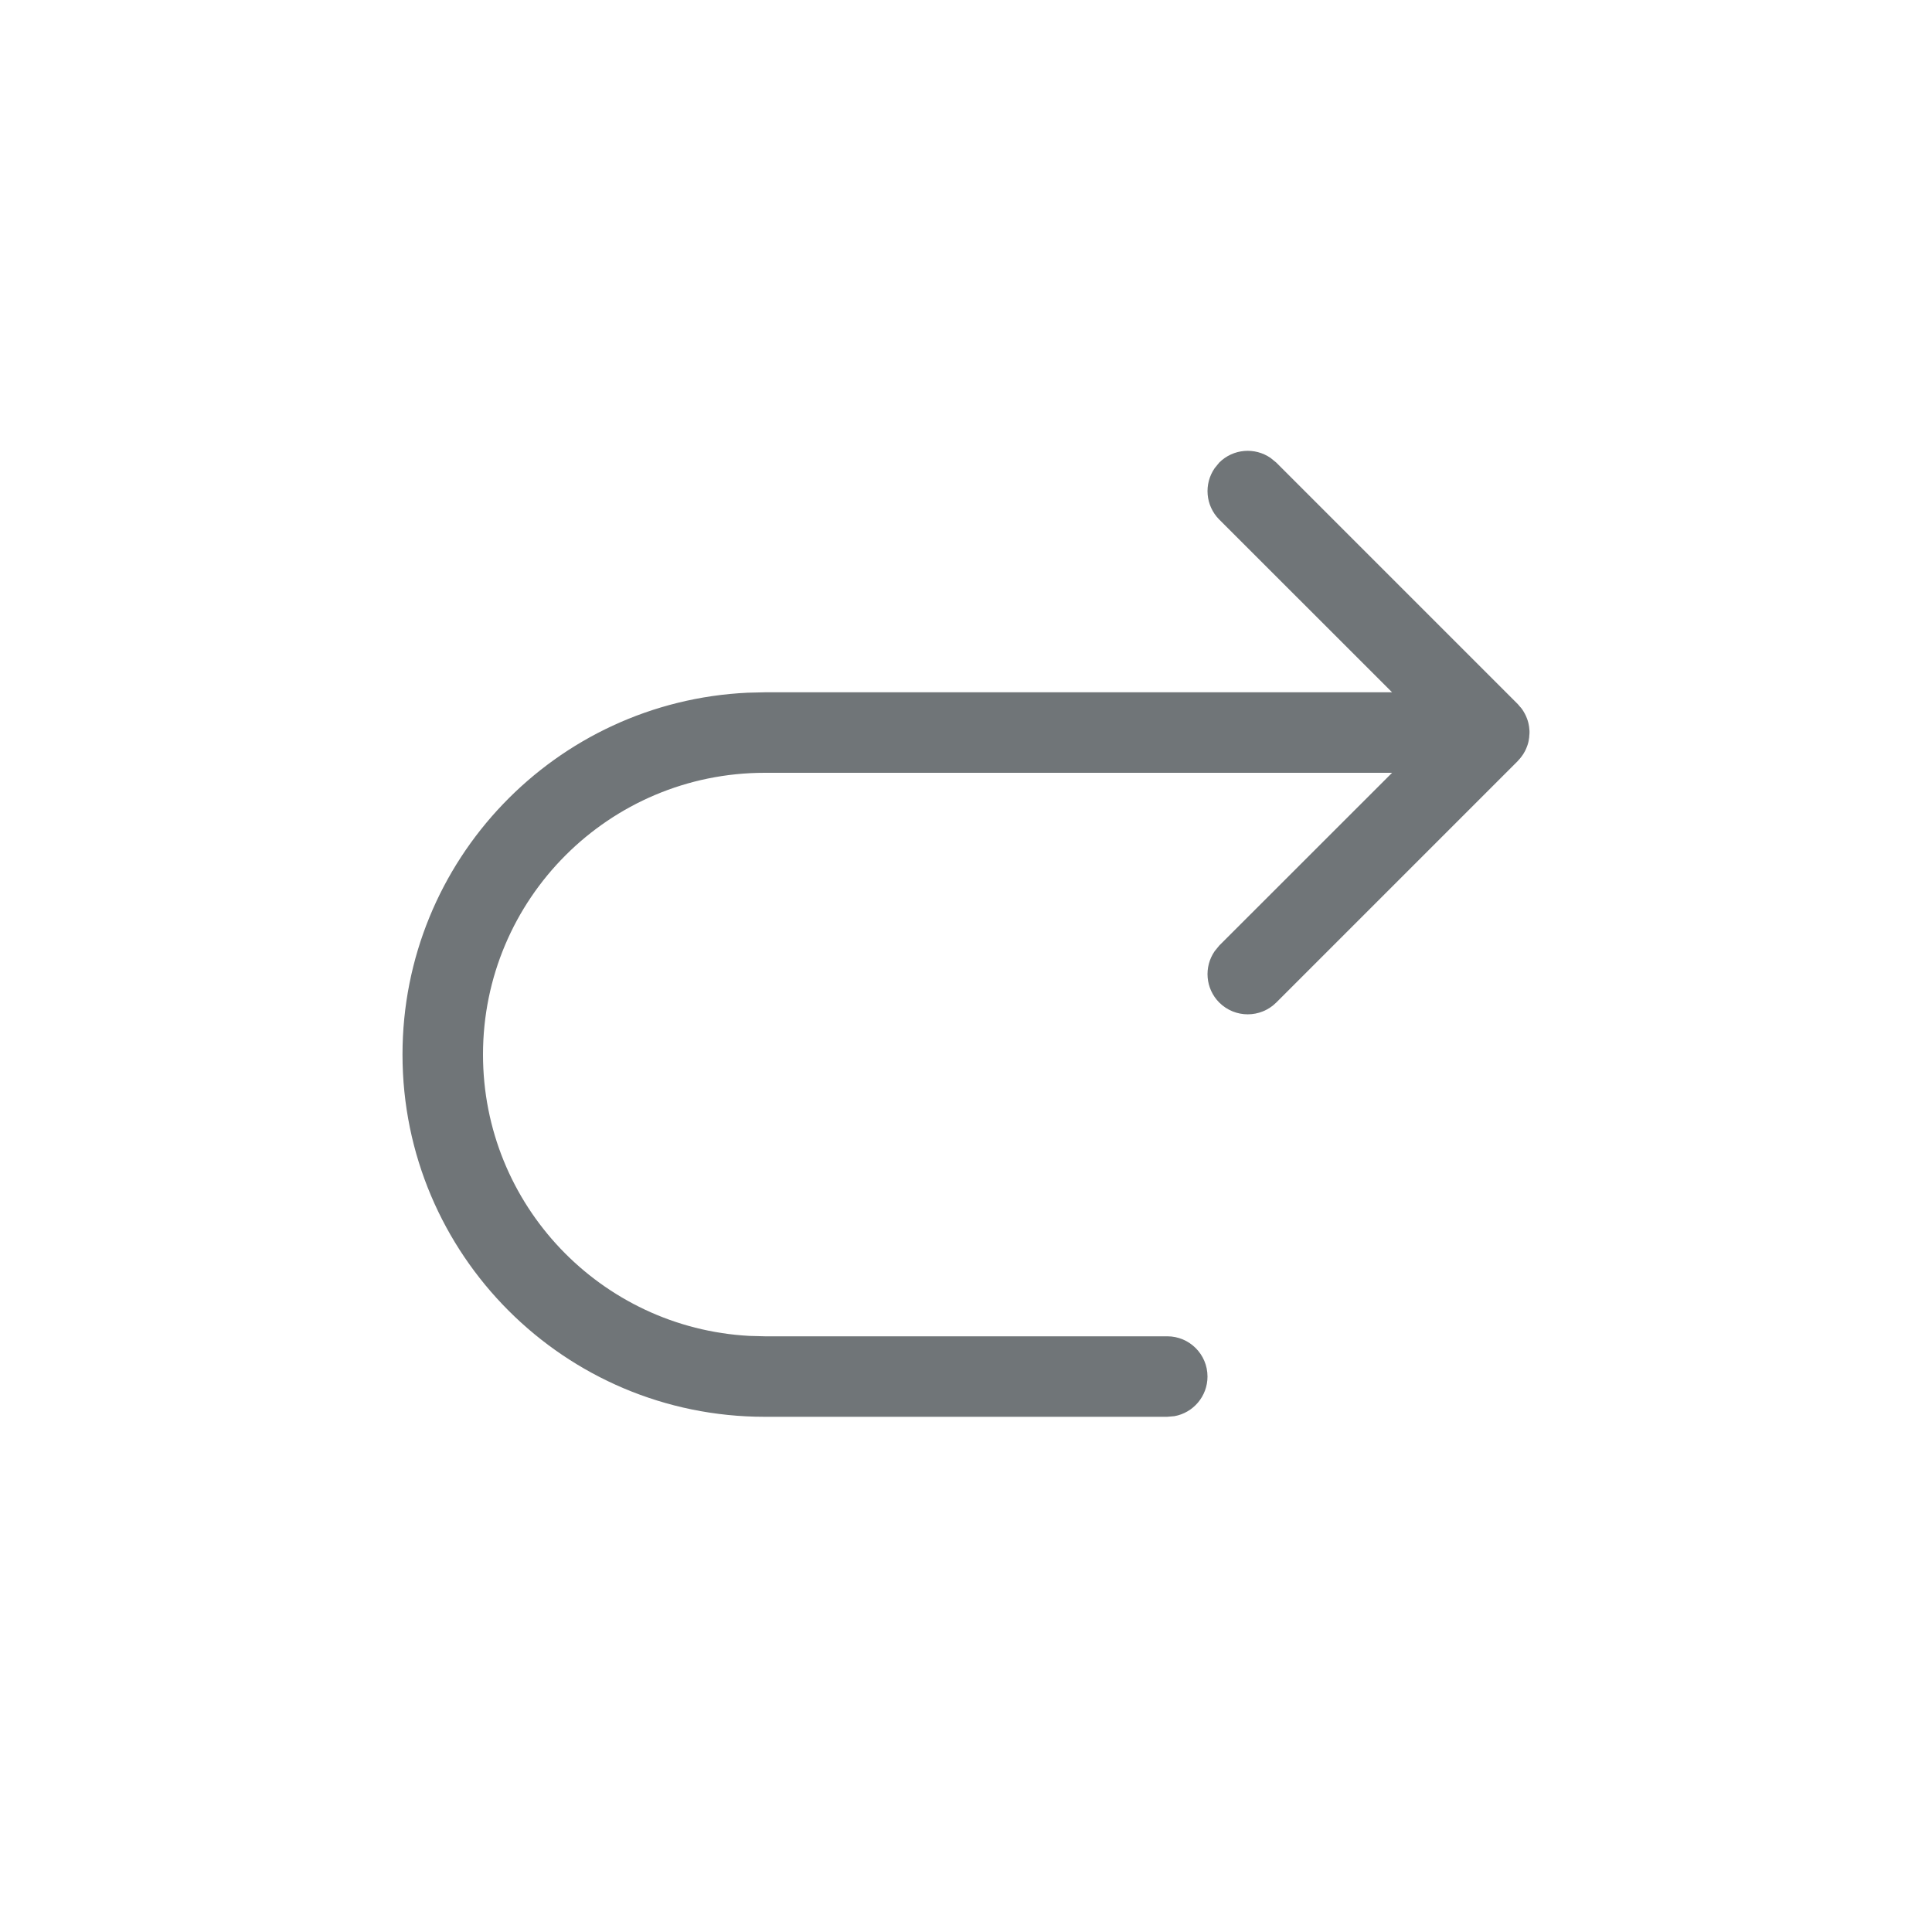
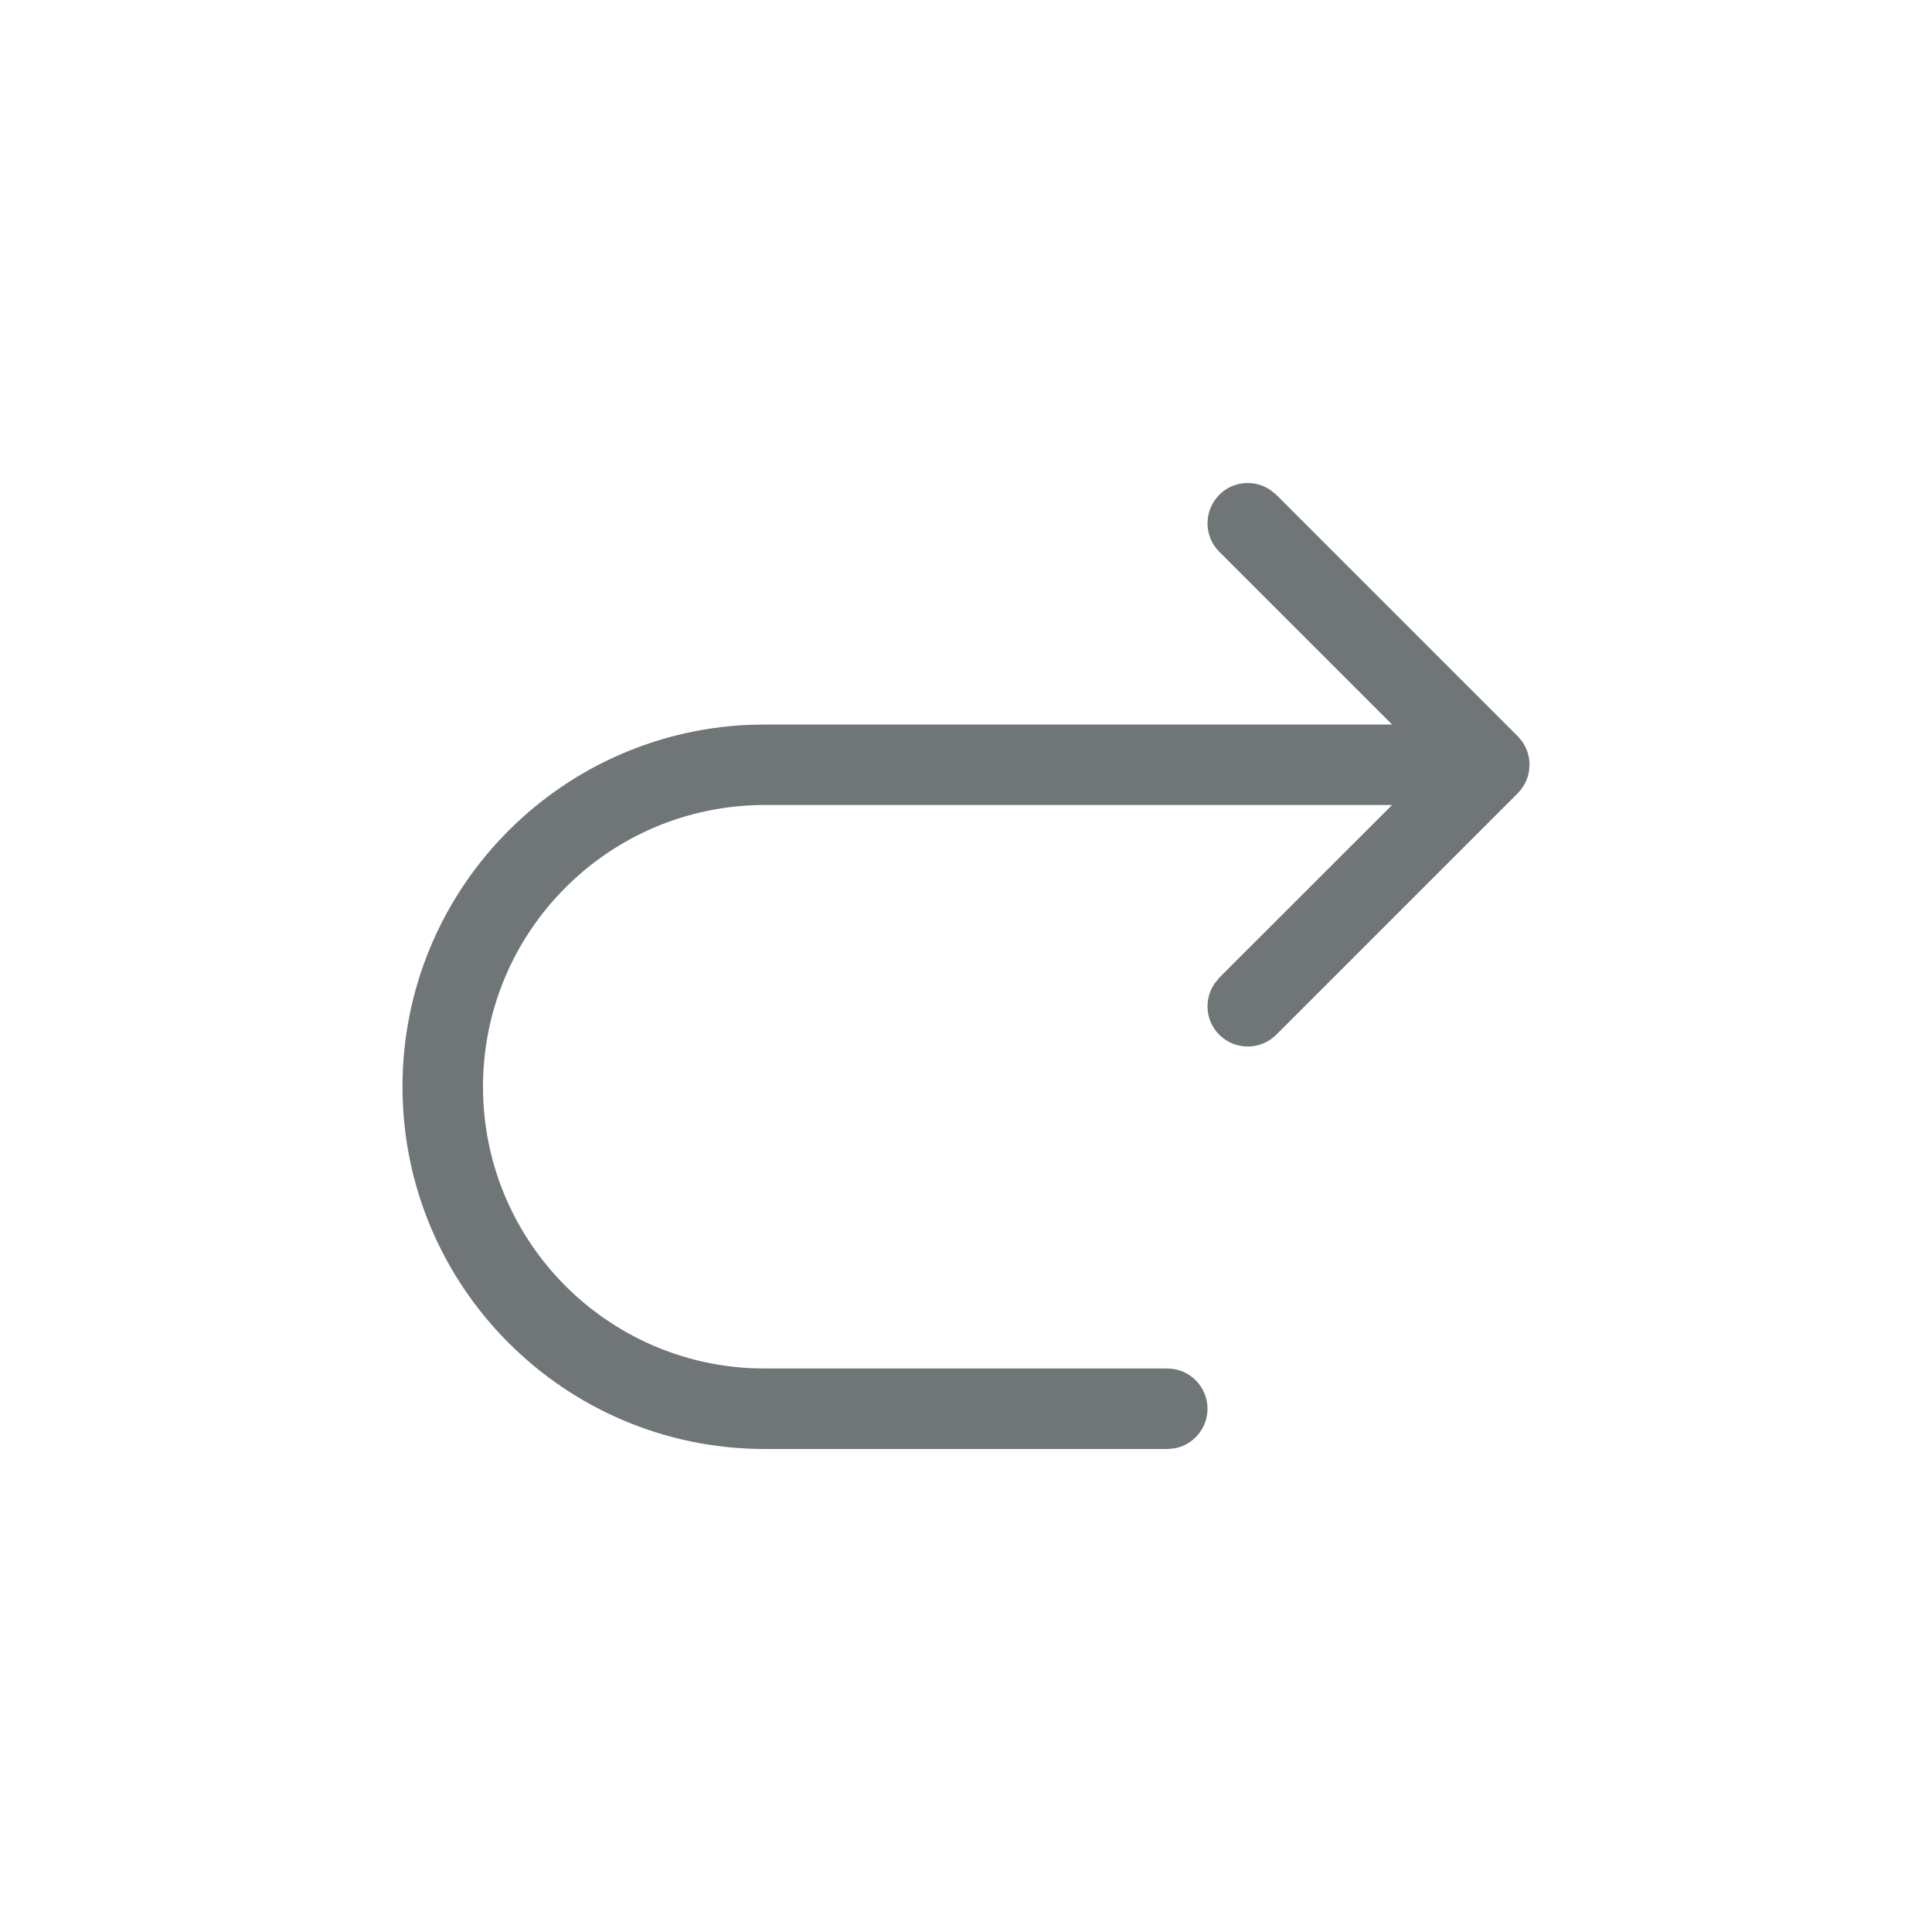
<svg xmlns="http://www.w3.org/2000/svg" width="24" height="24" viewBox="0 0 24 24">
-   <path fill="#707578" fill-rule="evenodd" d="M15.784,5.689 L15.854,5.746 L18.854,8.746 L18.865,8.759 C18.877,8.771 18.888,8.784 18.898,8.798 L18.854,8.746 C18.88,8.773 18.904,8.802 18.923,8.833 C18.93,8.844 18.937,8.856 18.943,8.868 C18.95,8.882 18.957,8.895 18.962,8.909 C18.968,8.922 18.972,8.935 18.977,8.949 C18.982,8.964 18.986,8.98 18.989,8.995 C18.991,9.006 18.993,9.017 18.995,9.028 C18.997,9.045 18.999,9.063 19,9.08 C19,9.086 19,9.093 19,9.1 L19,9.121 C18.999,9.138 18.997,9.155 18.995,9.172 L19,9.1 C19,9.136 18.996,9.171 18.989,9.205 C18.986,9.22 18.982,9.236 18.977,9.251 C18.972,9.265 18.968,9.278 18.962,9.291 C18.957,9.305 18.95,9.318 18.943,9.332 C18.937,9.344 18.93,9.356 18.923,9.367 C18.919,9.373 18.915,9.379 18.911,9.384 L18.898,9.402 C18.888,9.416 18.877,9.429 18.865,9.441 L18.854,9.454 L15.854,12.454 C15.658,12.649 15.342,12.649 15.146,12.454 C14.973,12.28 14.954,12.011 15.089,11.816 L15.146,11.746 L17.293,9.6 L9.5,9.6 C7.567,9.6 6,11.167 6,13.1 C6,14.969 7.464,16.495 9.308,16.595 L9.5,16.6 L14.5,16.6 C14.776,16.6 15,16.824 15,17.1 C15,17.345 14.823,17.55 14.59,17.592 L14.5,17.6 L9.5,17.6 C7.015,17.6 5,15.585 5,13.1 C5,10.686 6.901,8.716 9.288,8.605 L9.5,8.6 L17.293,8.6 L15.146,6.454 C14.973,6.28 14.954,6.011 15.089,5.816 L15.146,5.746 C15.32,5.573 15.589,5.554 15.784,5.689 Z" />
+   <path fill="#707578" fill-rule="evenodd" d="M15.784,6.089 L15.854,6.146 L18.854,9.146 L18.865,9.159 C18.877,9.171 18.888,9.184 18.898,9.198 L18.854,9.146 C18.88,9.173 18.904,9.202 18.923,9.233 C18.93,9.244 18.937,9.256 18.943,9.268 C18.95,9.282 18.957,9.295 18.962,9.309 C18.968,9.322 18.972,9.335 18.977,9.349 C18.982,9.364 18.986,9.38 18.989,9.395 C18.991,9.406 18.993,9.417 18.995,9.428 C18.997,9.445 18.999,9.463 19,9.48 C19,9.486 19,9.493 19,9.5 L19,9.521 C18.999,9.538 18.997,9.555 18.995,9.572 L19,9.5 C19,9.536 18.996,9.571 18.989,9.605 C18.986,9.62 18.982,9.636 18.977,9.651 C18.972,9.665 18.968,9.678 18.962,9.691 C18.957,9.705 18.95,9.718 18.943,9.732 C18.937,9.744 18.93,9.756 18.923,9.767 C18.919,9.773 18.915,9.779 18.911,9.784 L18.898,9.802 C18.888,9.816 18.877,9.829 18.865,9.841 L18.854,9.854 L15.854,12.854 C15.658,13.049 15.342,13.049 15.146,12.854 C14.973,12.68 14.954,12.411 15.089,12.216 L15.146,12.146 L17.293,10 L9.5,10 C7.567,10 6,11.567 6,13.5 C6,15.369 7.464,16.895 9.308,16.995 L9.5,17 L14.5,17 C14.776,17 15,17.224 15,17.5 C15,17.745 14.823,17.95 14.59,17.992 L14.5,18 L9.5,18 C7.015,18 5,15.985 5,13.5 C5,11.086 6.901,9.116 9.288,9.005 L9.5,9 L17.293,9 L15.146,6.854 C14.973,6.68 14.954,6.411 15.089,6.216 L15.146,6.146 C15.32,5.973 15.589,5.954 15.784,6.089 Z" />
</svg>
